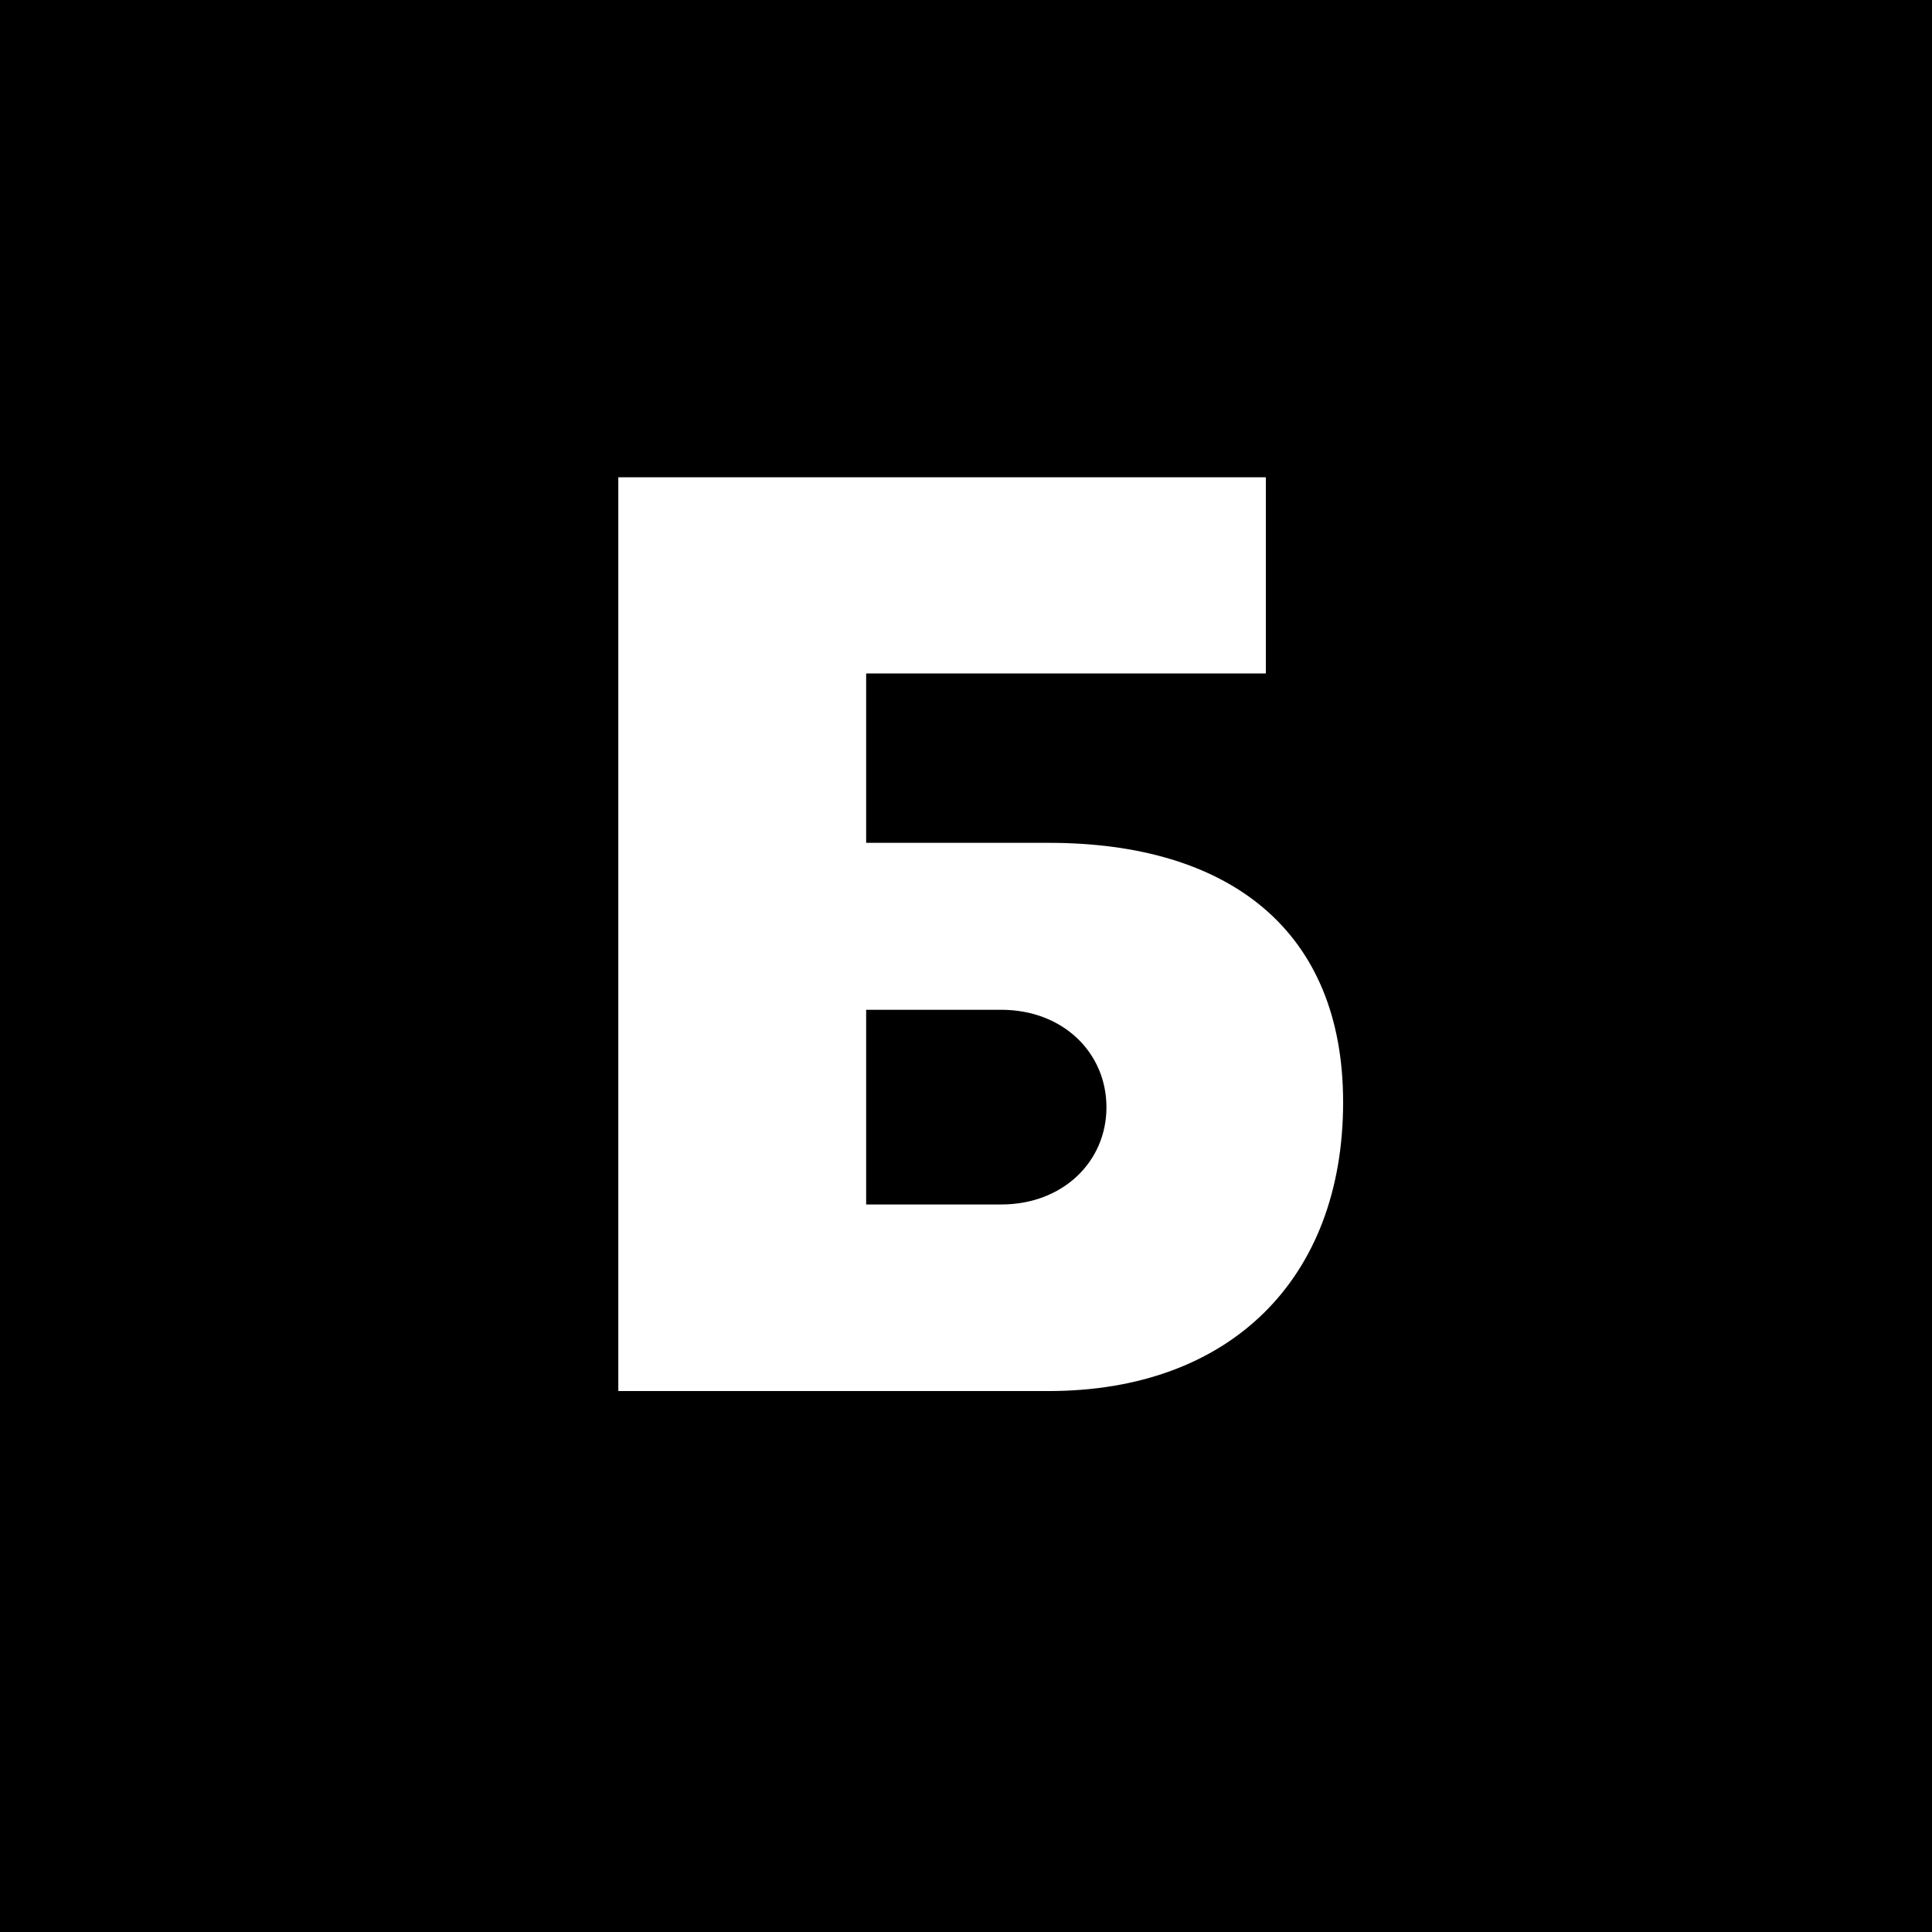
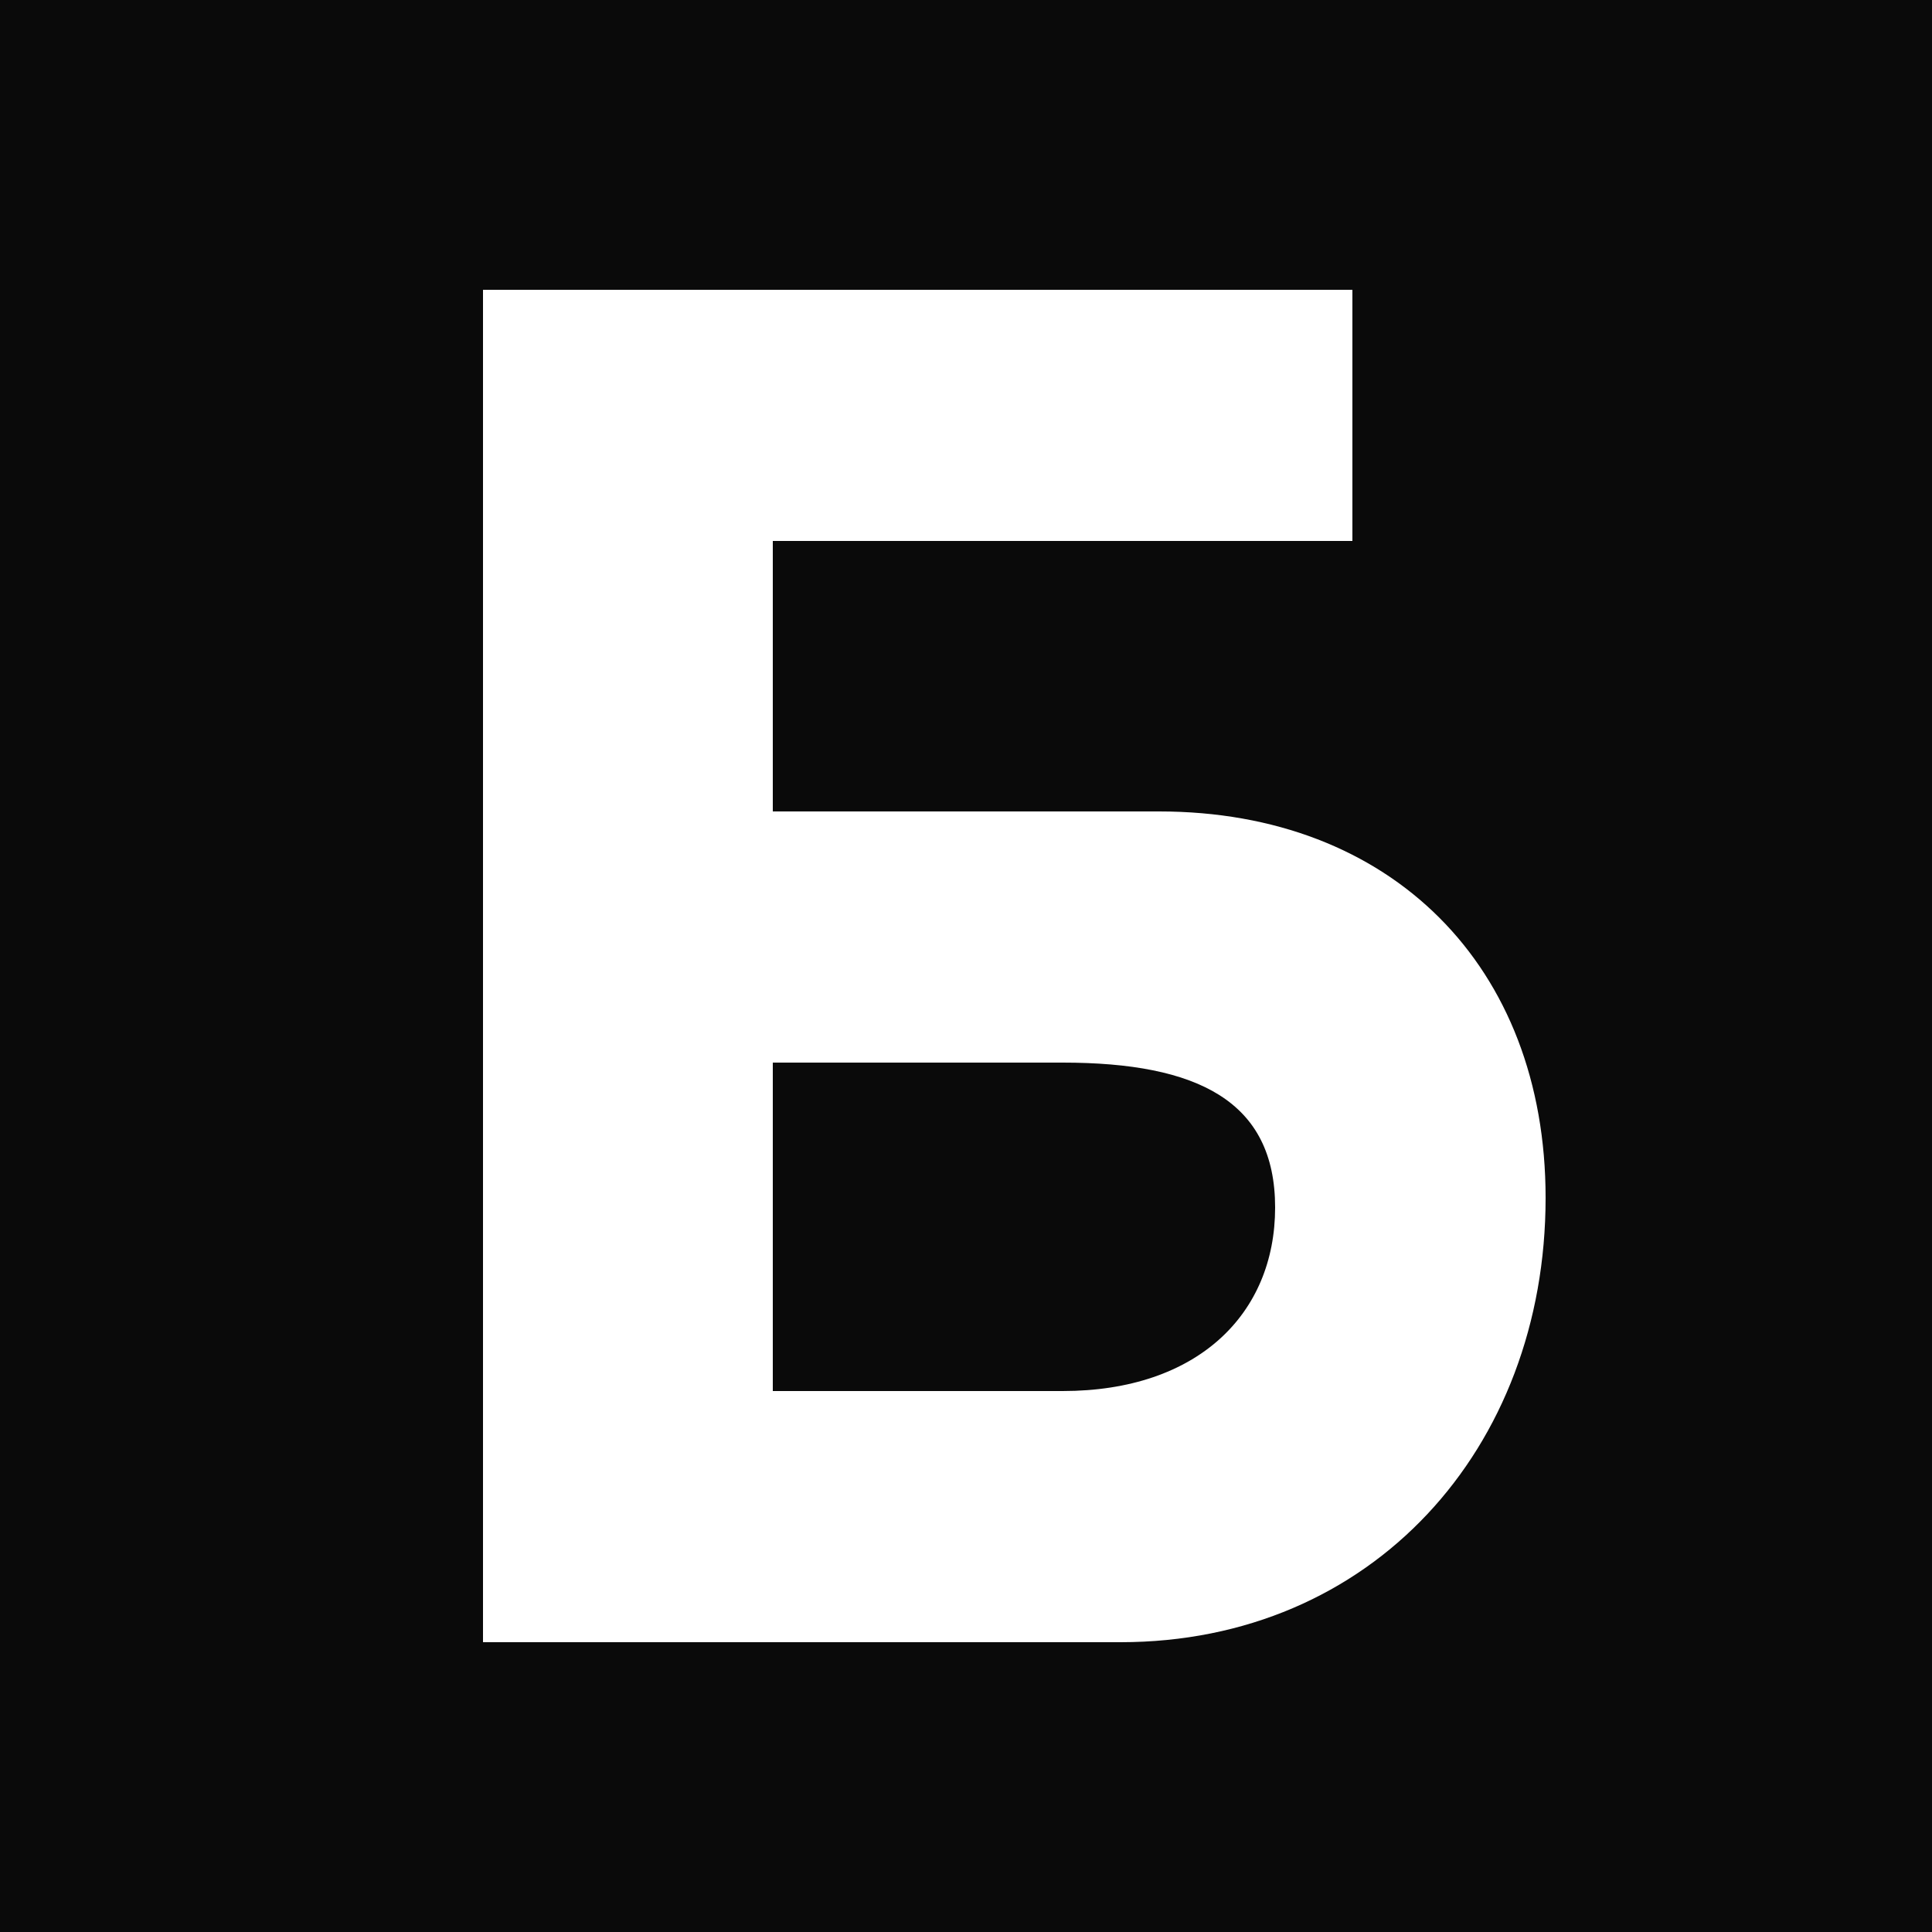
<svg xmlns="http://www.w3.org/2000/svg" viewBox="0 0 100 100">
-   <rect width="100" height="100" fill="black" />
-   <text y="72" x="50" text-anchor="middle" font-size="65" font-weight="900" fill="white" font-family="system-ui, -apple-system, sans-serif" style="letter-spacing: -0.05em;">Б</text>
+   <rect width="100" height="100" fill="#0A0A0A" />
+   <path d="M25 15 L70 15 L70 28 L40 28 L40 42 L60 42 C72 42 80 50 80 62 C80 75 71 85 58 85 L25 85 L25 15 Z M40 55 L40 72 L55 72 C62 72 66 68 66 62.5 C66 57 62 55 55 55 L40 55 Z" fill="white" />
</svg>
